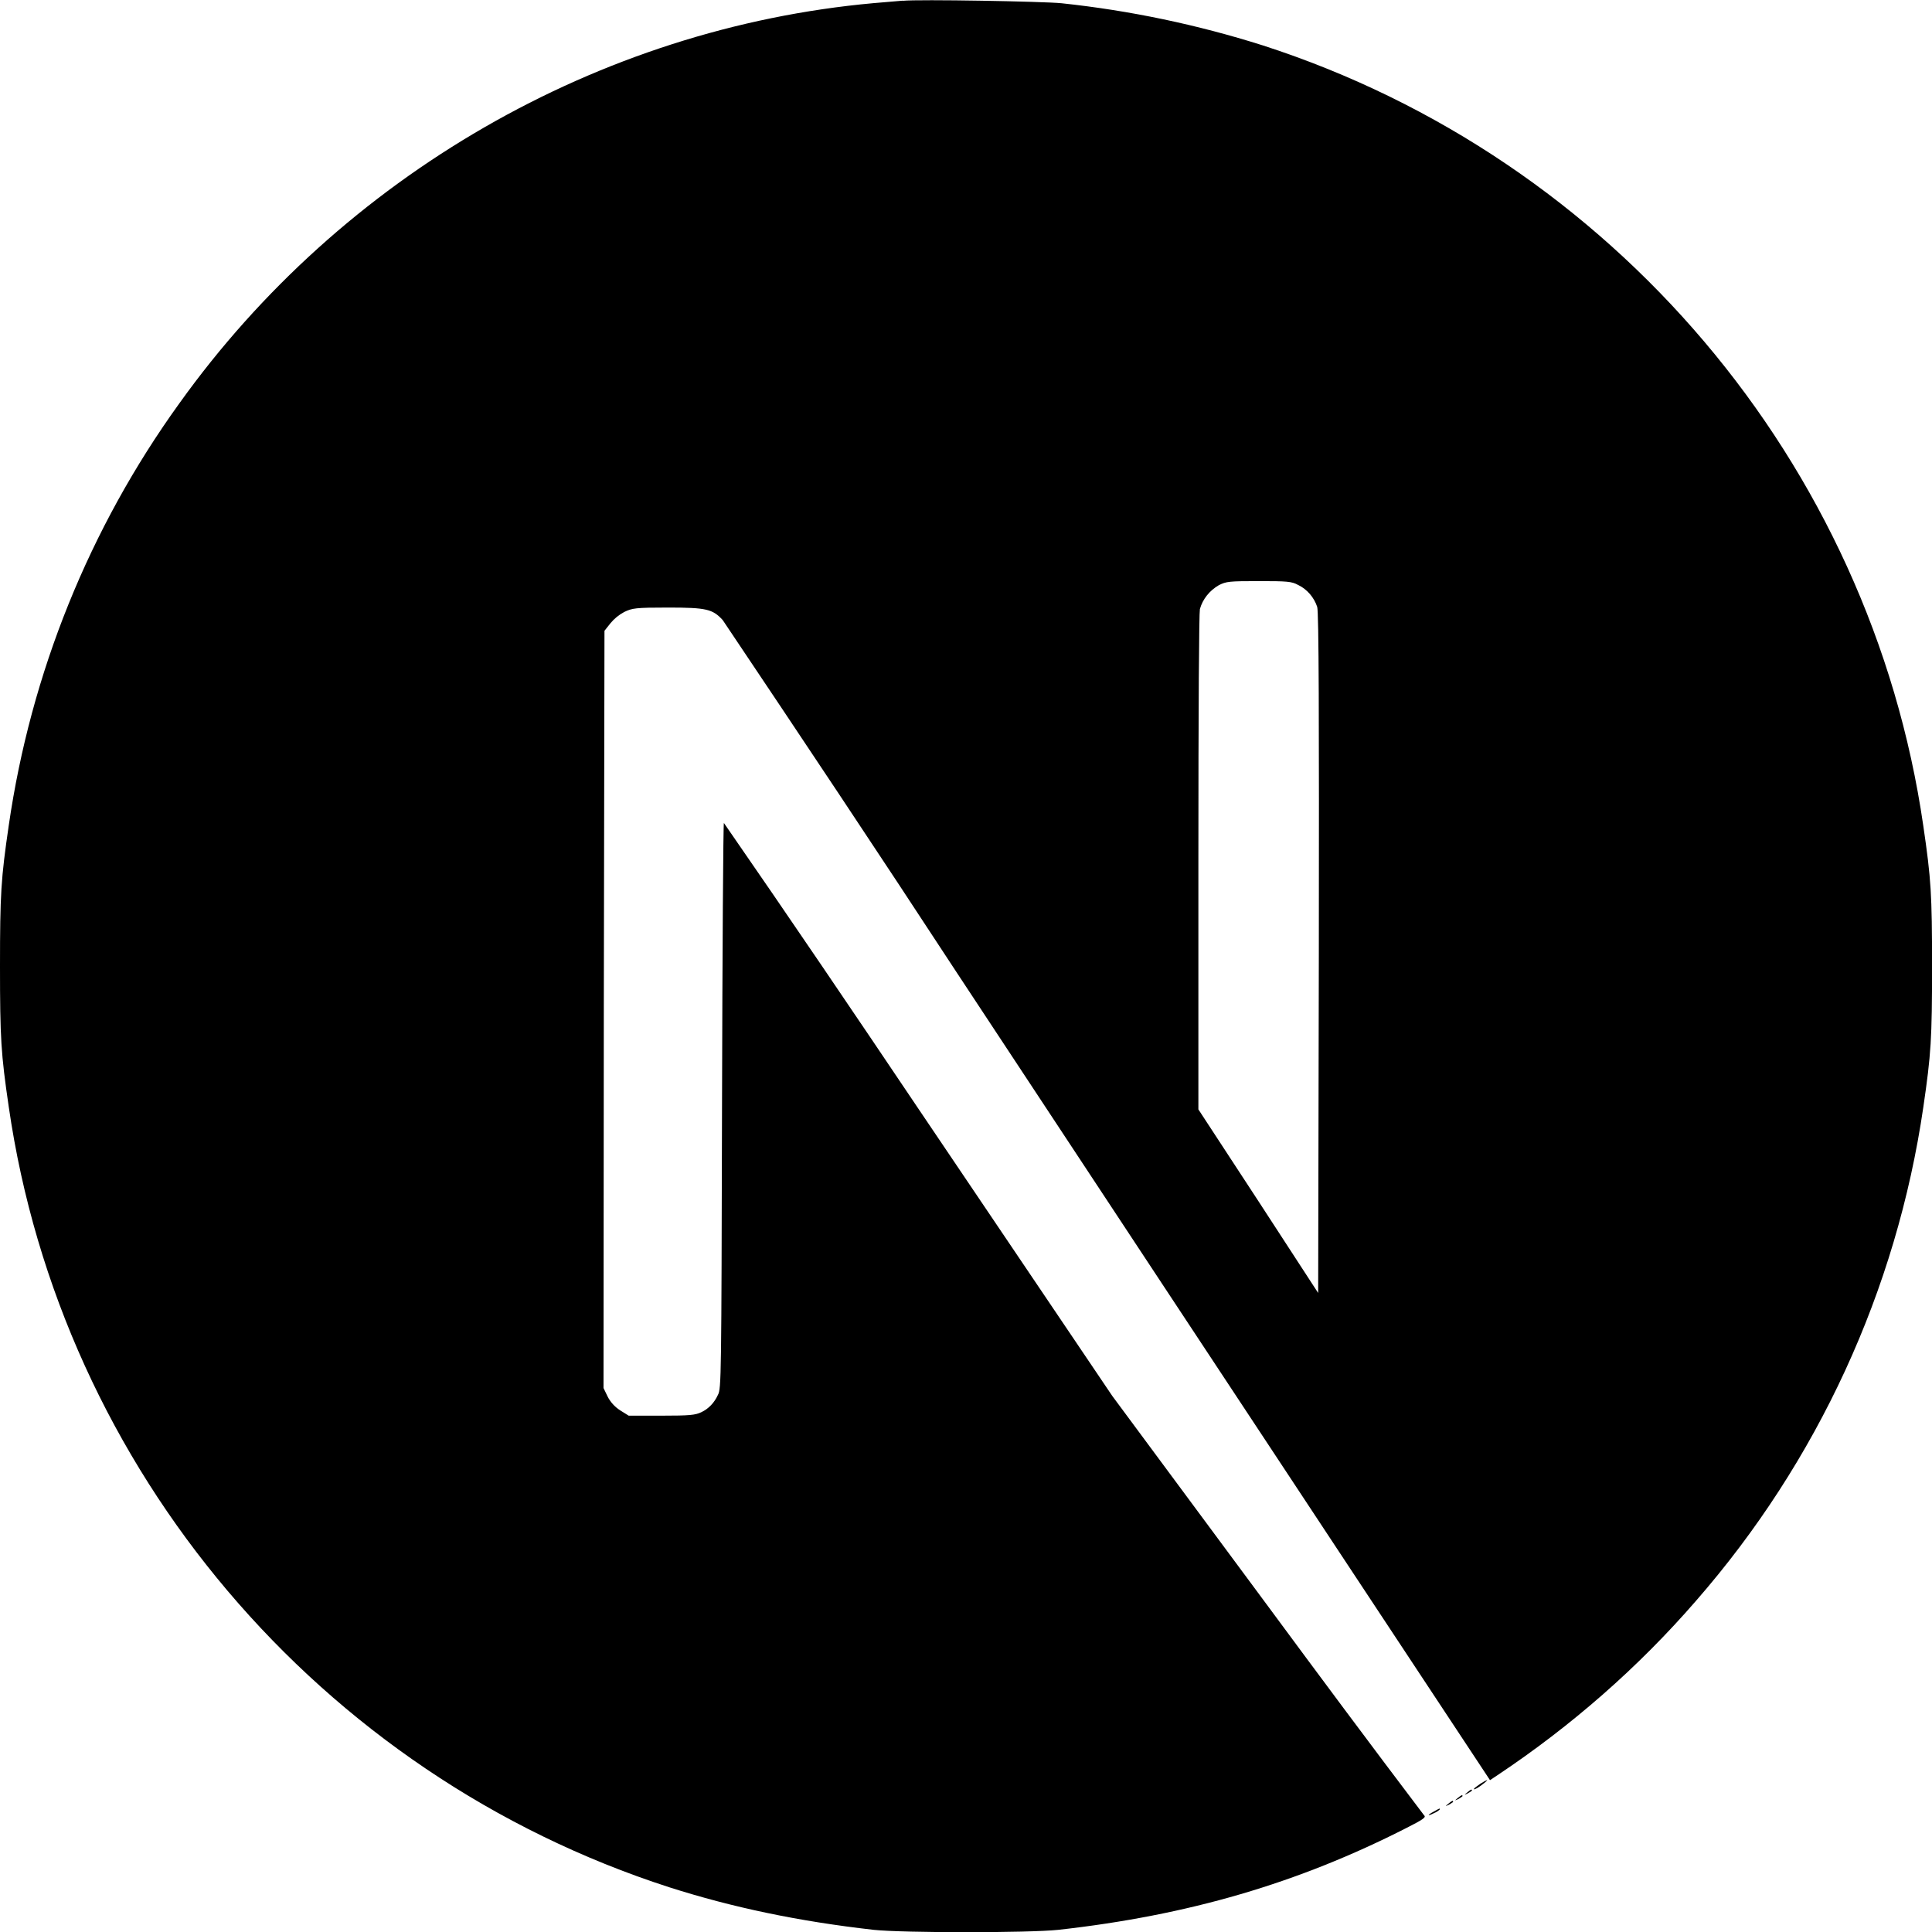
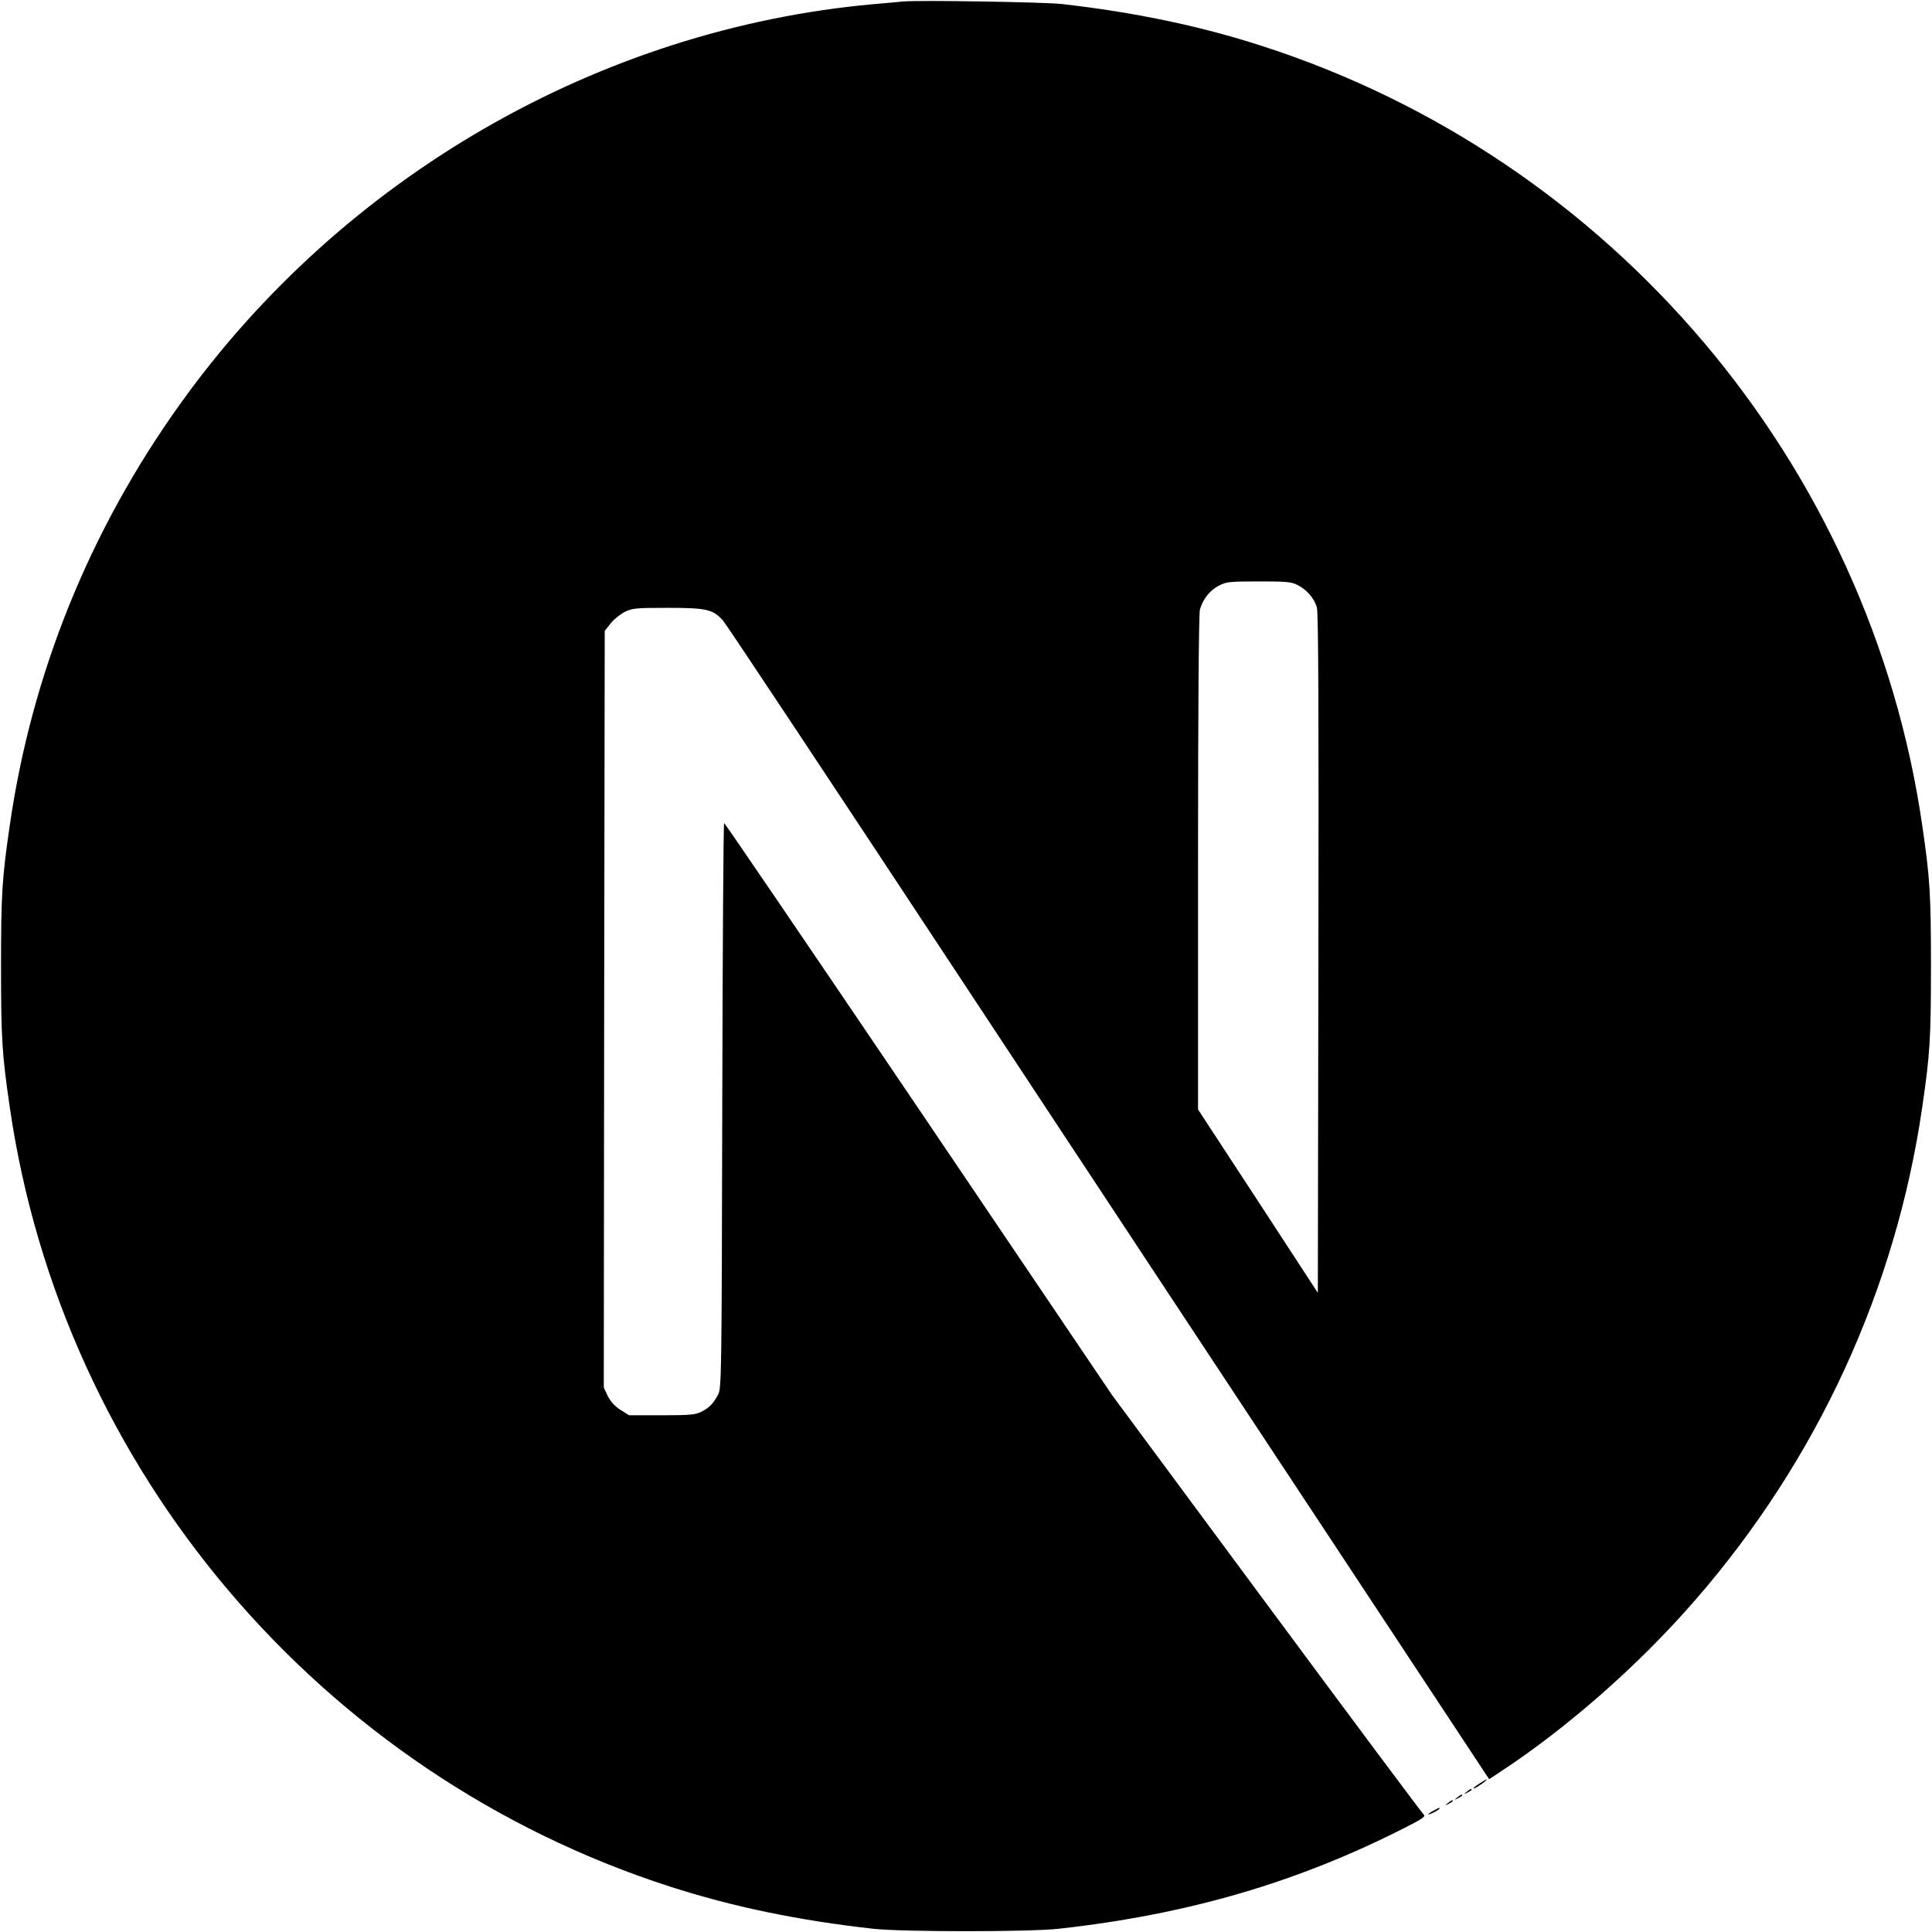
- <svg xmlns="http://www.w3.org/2000/svg" fill="#000000" width="800px" height="800px" viewBox="0 0 32 32">
-   <path d="M23.749 30.005c-0.119 0.063-0.109 0.083 0.005 0.025 0.037-0.015 0.068-0.036 0.095-0.061 0-0.021 0-0.021-0.1 0.036zM23.989 29.875c-0.057 0.047-0.057 0.047 0.011 0.016 0.036-0.021 0.068-0.041 0.068-0.047 0-0.027-0.016-0.021-0.079 0.031zM24.145 29.781c-0.057 0.047-0.057 0.047 0.011 0.016 0.037-0.021 0.068-0.043 0.068-0.048 0-0.025-0.016-0.020-0.079 0.032zM24.303 29.688c-0.057 0.047-0.057 0.047 0.009 0.015 0.037-0.020 0.068-0.041 0.068-0.047 0-0.025-0.016-0.020-0.077 0.032zM24.516 29.547c-0.109 0.073-0.147 0.12-0.047 0.068 0.067-0.041 0.181-0.131 0.161-0.131-0.043 0.016-0.079 0.043-0.115 0.063zM14.953 0.011c-0.073 0.005-0.292 0.025-0.484 0.041-4.548 0.412-8.803 2.86-11.5 6.631-1.491 2.067-2.459 4.468-2.824 6.989-0.129 0.88-0.145 1.14-0.145 2.333 0 1.192 0.016 1.448 0.145 2.328 0.871 6.011 5.147 11.057 10.943 12.927 1.043 0.333 2.136 0.563 3.381 0.704 0.484 0.052 2.577 0.052 3.061 0 2.152-0.24 3.969-0.771 5.767-1.688 0.276-0.14 0.328-0.177 0.291-0.208-0.88-1.161-1.744-2.323-2.609-3.495l-2.557-3.453-3.203-4.745c-1.068-1.588-2.14-3.172-3.229-4.744-0.011 0-0.025 2.109-0.031 4.681-0.011 4.505-0.011 4.688-0.068 4.792-0.057 0.125-0.151 0.229-0.276 0.287-0.099 0.047-0.188 0.057-0.661 0.057h-0.541l-0.141-0.088c-0.088-0.057-0.161-0.136-0.208-0.229l-0.068-0.141 0.005-6.271 0.011-6.271 0.099-0.125c0.063-0.077 0.141-0.14 0.229-0.187 0.131-0.063 0.183-0.073 0.724-0.073 0.635 0 0.74 0.025 0.907 0.208 1.296 1.932 2.588 3.869 3.859 5.812 2.079 3.152 4.917 7.453 6.312 9.563l2.537 3.839 0.125-0.083c1.219-0.813 2.328-1.781 3.285-2.885 2.016-2.308 3.324-5.147 3.767-8.177 0.129-0.88 0.145-1.141 0.145-2.333 0-1.193-0.016-1.448-0.145-2.328-0.871-6.011-5.147-11.057-10.943-12.928-1.084-0.343-2.199-0.577-3.328-0.697-0.303-0.031-2.371-0.068-2.631-0.041zM21.5 9.688c0.151 0.072 0.265 0.208 0.317 0.364 0.027 0.084 0.032 1.823 0.027 5.74l-0.011 5.624-0.989-1.52-0.995-1.521v-4.083c0-2.647 0.011-4.131 0.025-4.204 0.047-0.167 0.161-0.307 0.313-0.395 0.124-0.063 0.172-0.068 0.667-0.068 0.463 0 0.541 0.005 0.645 0.063z" />
+ <svg xmlns="http://www.w3.org/2000/svg" height="1024pt" viewBox=".5 -.2 1023 1024.1" width="1024pt">
+   <path d="m478.5.6c-2.2.2-9.2.9-15.5 1.4-145.3 13.1-281.4 91.5-367.6 212-48 67-78.7 143-90.3 223.5-4.1 28.1-4.6 36.4-4.6 74.5s.5 46.4 4.6 74.5c27.8 192.1 164.5 353.5 349.9 413.3 33.2 10.7 68.2 18 108 22.4 15.5 1.7 82.5 1.7 98 0 68.7-7.6 126.9-24.6 184.3-53.9 8.8-4.5 10.5-5.7 9.3-6.7-.8-.6-38.3-50.9-83.3-111.7l-81.8-110.5-102.5-151.7c-56.4-83.4-102.8-151.6-103.2-151.6-.4-.1-.8 67.3-1 149.6-.3 144.1-.4 149.9-2.2 153.3-2.6 4.9-4.6 6.9-8.8 9.1-3.2 1.6-6 1.9-21.1 1.9h-17.3l-4.6-2.9c-3-1.9-5.2-4.4-6.7-7.3l-2.1-4.5.2-200.5.3-200.6 3.1-3.9c1.6-2.1 5-4.8 7.4-6.1 4.1-2 5.7-2.2 23-2.2 20.4 0 23.8.8 29.1 6.6 1.5 1.6 57 85.2 123.4 185.9s157.2 238.2 201.8 305.7l81 122.7 4.1-2.7c36.3-23.6 74.7-57.2 105.1-92.2 64.7-74.3 106.4-164.9 120.4-261.5 4.1-28.1 4.6-36.4 4.6-74.5s-.5-46.4-4.6-74.5c-27.8-192.1-164.5-353.5-349.9-413.3-32.7-10.6-67.5-17.9-106.5-22.3-9.6-1-75.7-2.1-84-1.3zm209.4 309.4c4.8 2.4 8.7 7 10.1 11.8.8 2.6 1 58.2.8 183.5l-.3 179.8-31.7-48.6-31.8-48.6v-130.7c0-84.5.4-132 1-134.3 1.6-5.6 5.1-10 9.9-12.6 4.1-2.1 5.6-2.3 21.3-2.3 14.8 0 17.4.2 20.7 2z" />
+   <path d="m784.3 945.1c-3.5 2.2-4.6 3.7-1.5 2 2.2-1.3 5.8-4 5.2-4.1-.3 0-2 1-3.7 2.1zm-6.9 4.5c-1.8 1.4-1.8 1.5.4.4 1.2-.6 2.2-1.3 2.2-1.5 0-.8-.5-.6-2.6 1.1zm-5 3c-1.8 1.4-1.8 1.5.4.4 1.2-.6 2.2-1.3 2.2-1.5 0-.8-.5-.6-2.6 1.1zm-5 3c-1.8 1.4-1.8 1.5.4.4 1.2-.6 2.2-1.3 2.2-1.5 0-.8-.5-.6-2.6 1.1zm-7.6 4c-3.8 2-3.6 2.8.2.9 1.7-.9 3-1.8 3-2 0-.7-.1-.6-3.2 1.1z" />
</svg>
